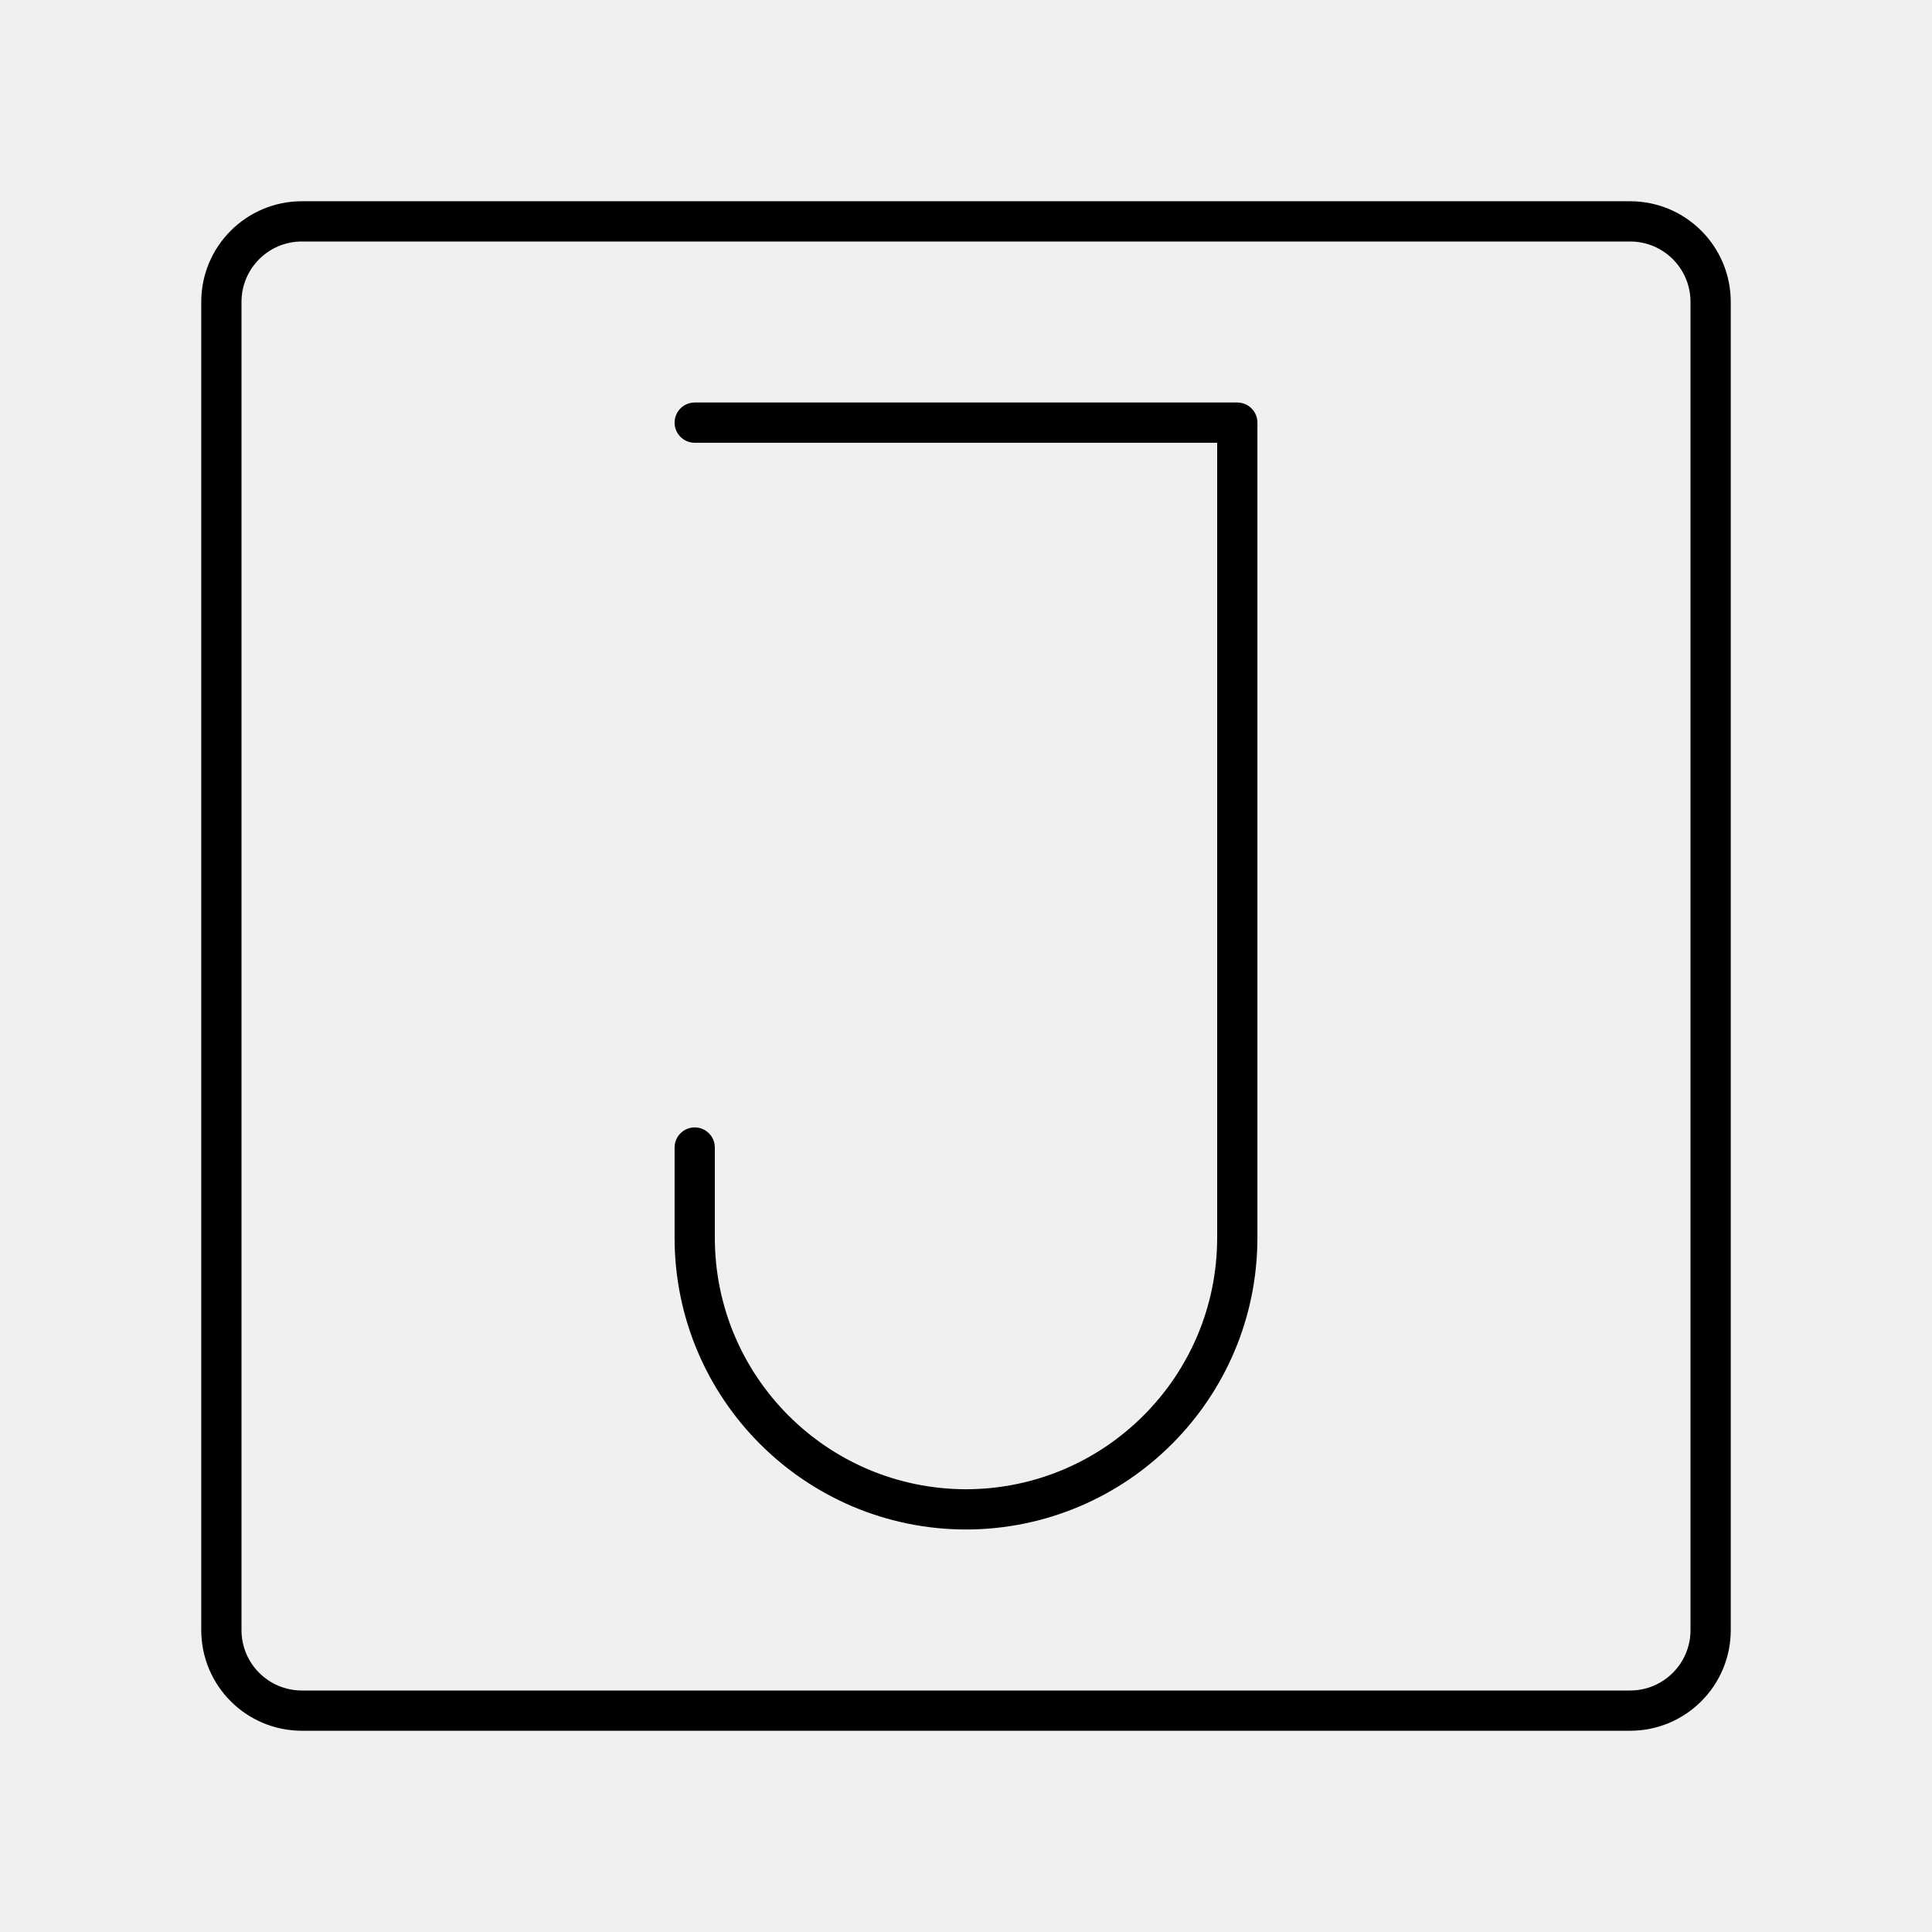
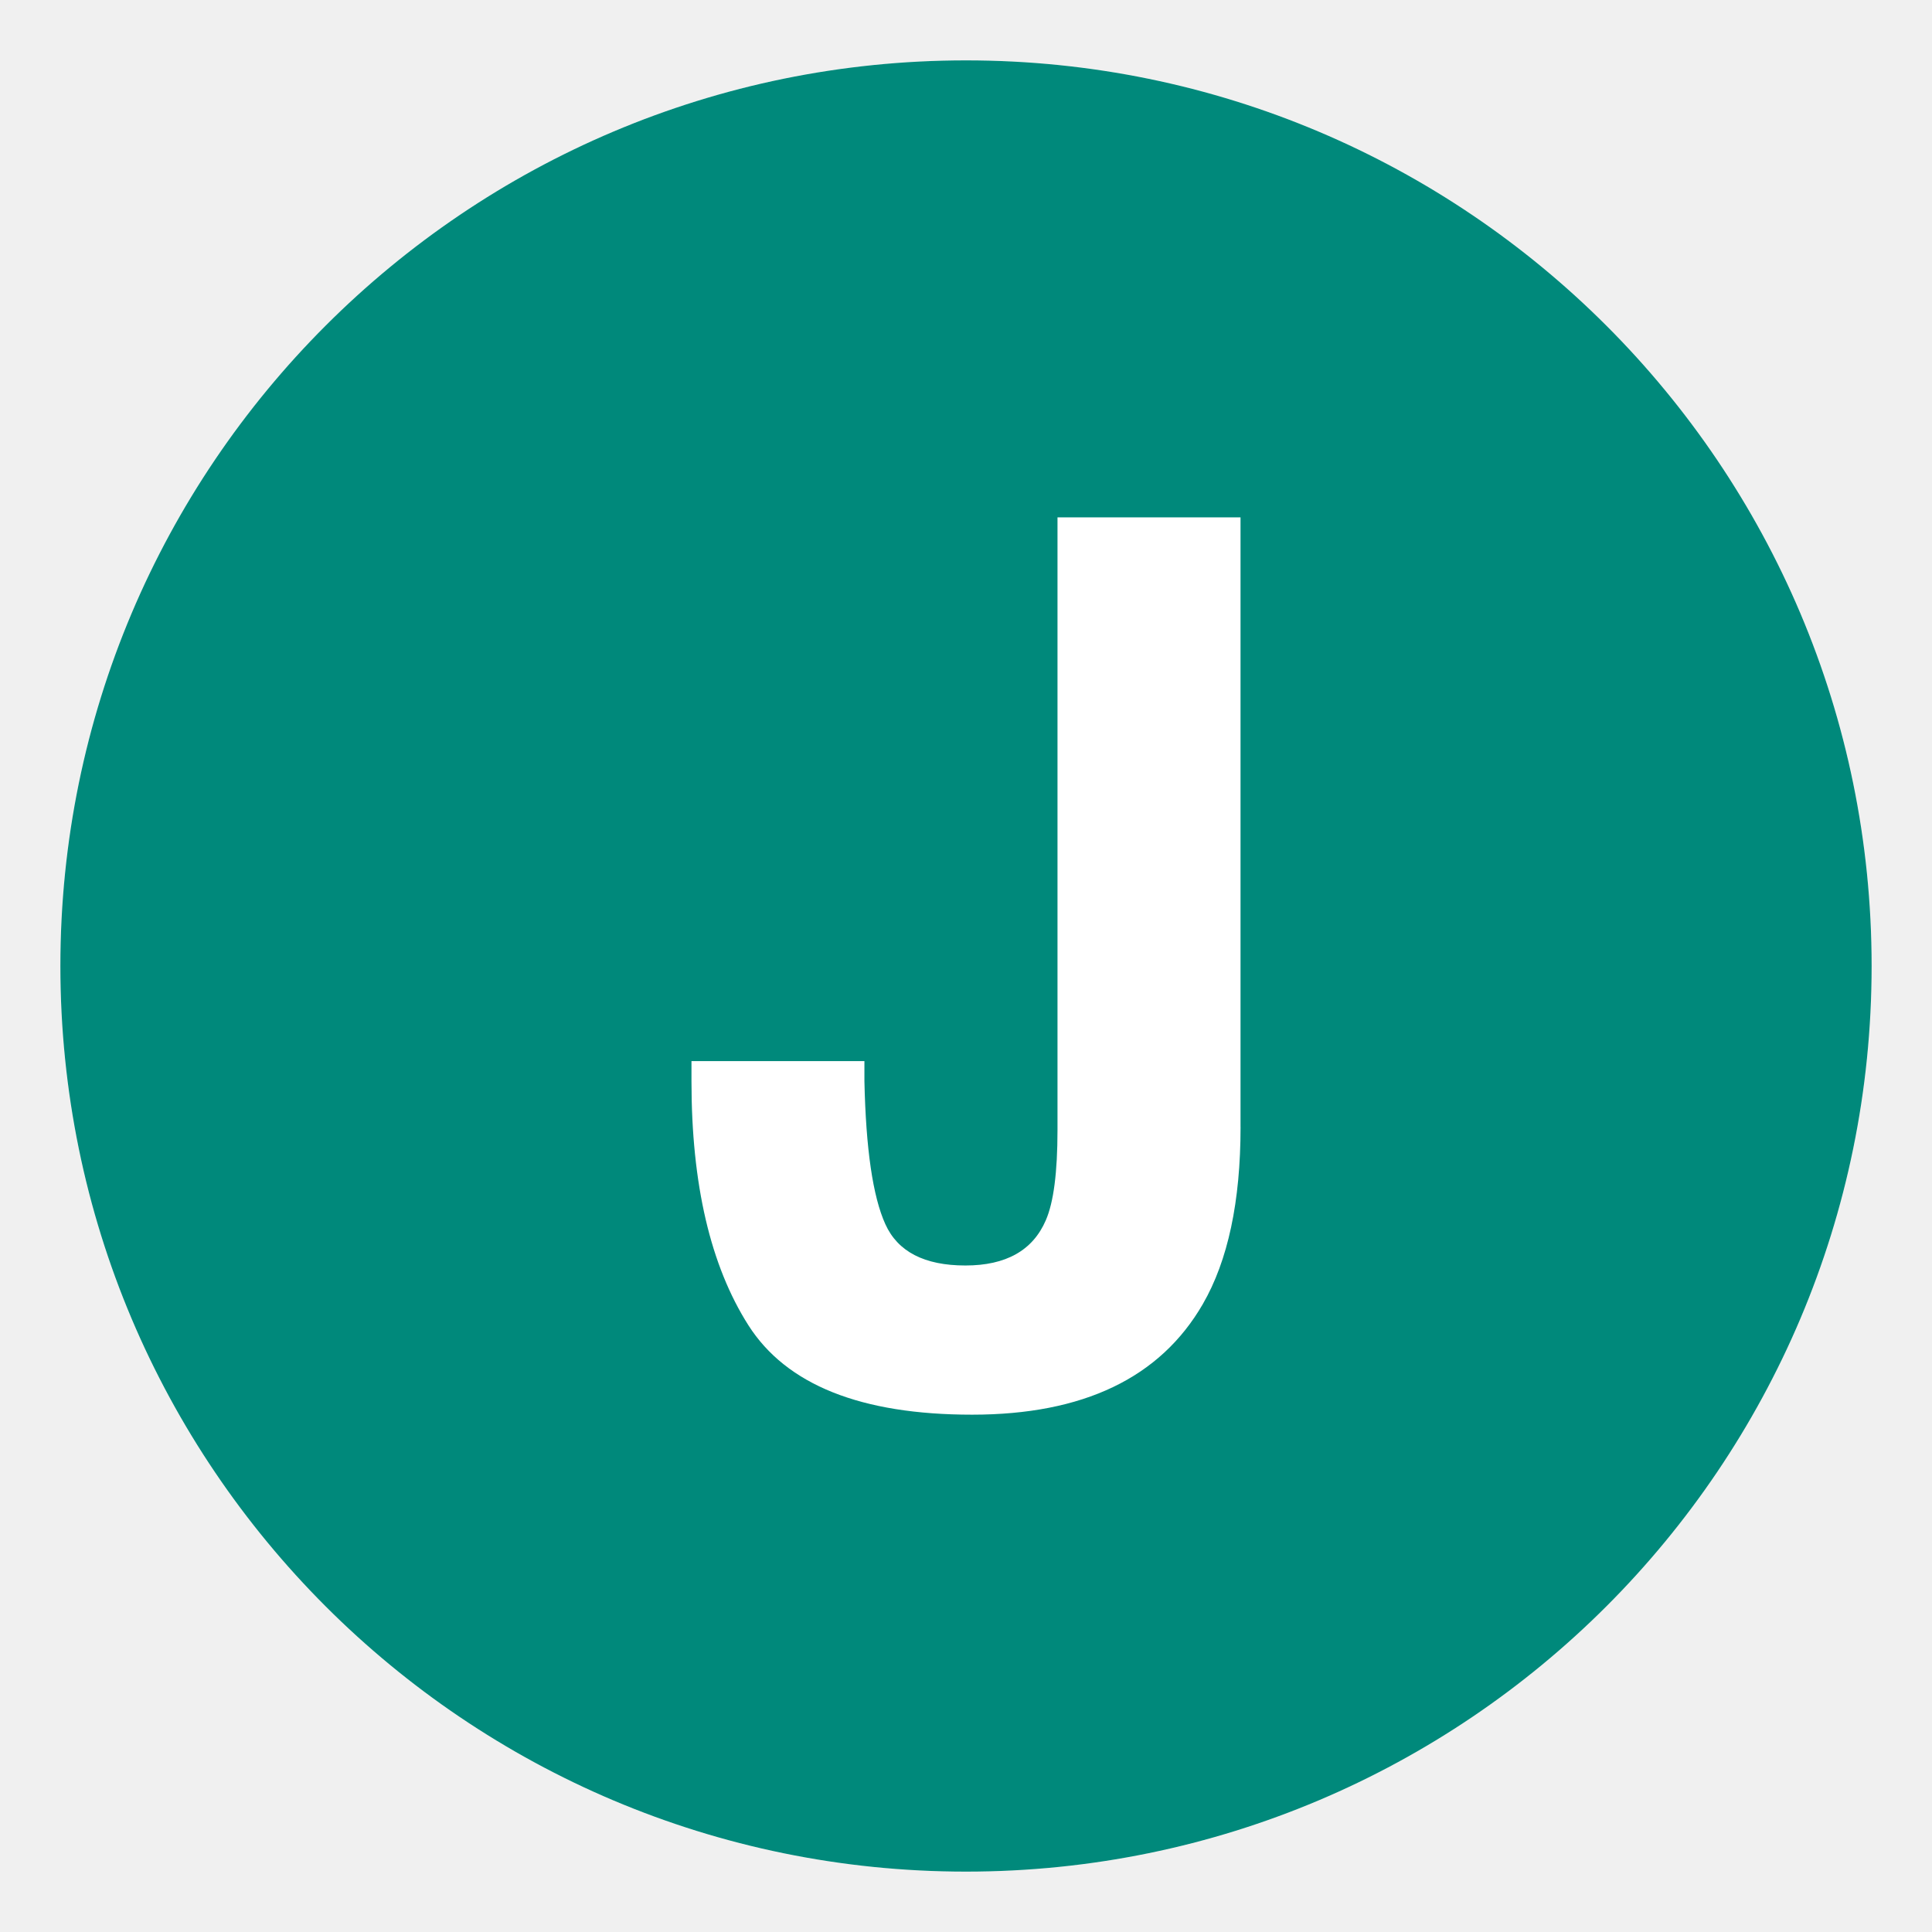
- <svg xmlns="http://www.w3.org/2000/svg" width="800px" height="800px" viewBox="0 0 48 48" id="Layer_2" data-name="Layer 2">
-   <defs>
-     <style>.cls-1{fill:none;stroke:#000000;stroke-linecap:round;stroke-linejoin:round;}</style>
-   </defs>
-   <path class="cls-1" d="M40.5,5.5H7.5a2,2,0,0,0-2,2v33a2,2,0,0,0,2,2h33a2,2,0,0,0,2-2V7.5A2,2,0,0,0,40.5,5.5Z" />
-   <path class="cls-1" d="M17.26,10.5H30.74V30.75A6.75,6.75,0,0,1,24,37.5h0a6.75,6.75,0,0,1-6.74-6.75V28.51" />
+ <svg xmlns="http://www.w3.org/2000/svg" viewBox="0 0 64 64" enable-background="new 0 0 64 64">
+   <circle cx="32" cy="32" r="30" fill="#fff" />
+   <path d="m32 2c-16.568 0-30 13.432-30 30s13.432 30 30 30 30-13.432 30-30-13.432-30-30-30m9.095 35.334c0 2.469-.417 4.424-1.251 5.867-1.412 2.441-3.959 3.662-7.642 3.662s-6.153-.988-7.411-2.963c-1.256-1.975-1.885-4.67-1.885-8.082v-.668h5.729v.668c.049 2.244.279 3.822.693 4.734.412.912 1.297 1.369 2.652 1.369 1.344 0 2.231-.498 2.663-1.496.259-.592.388-1.588.388-2.992v-20.294h6.063v20.195z" fill="#00897b" />
</svg>
